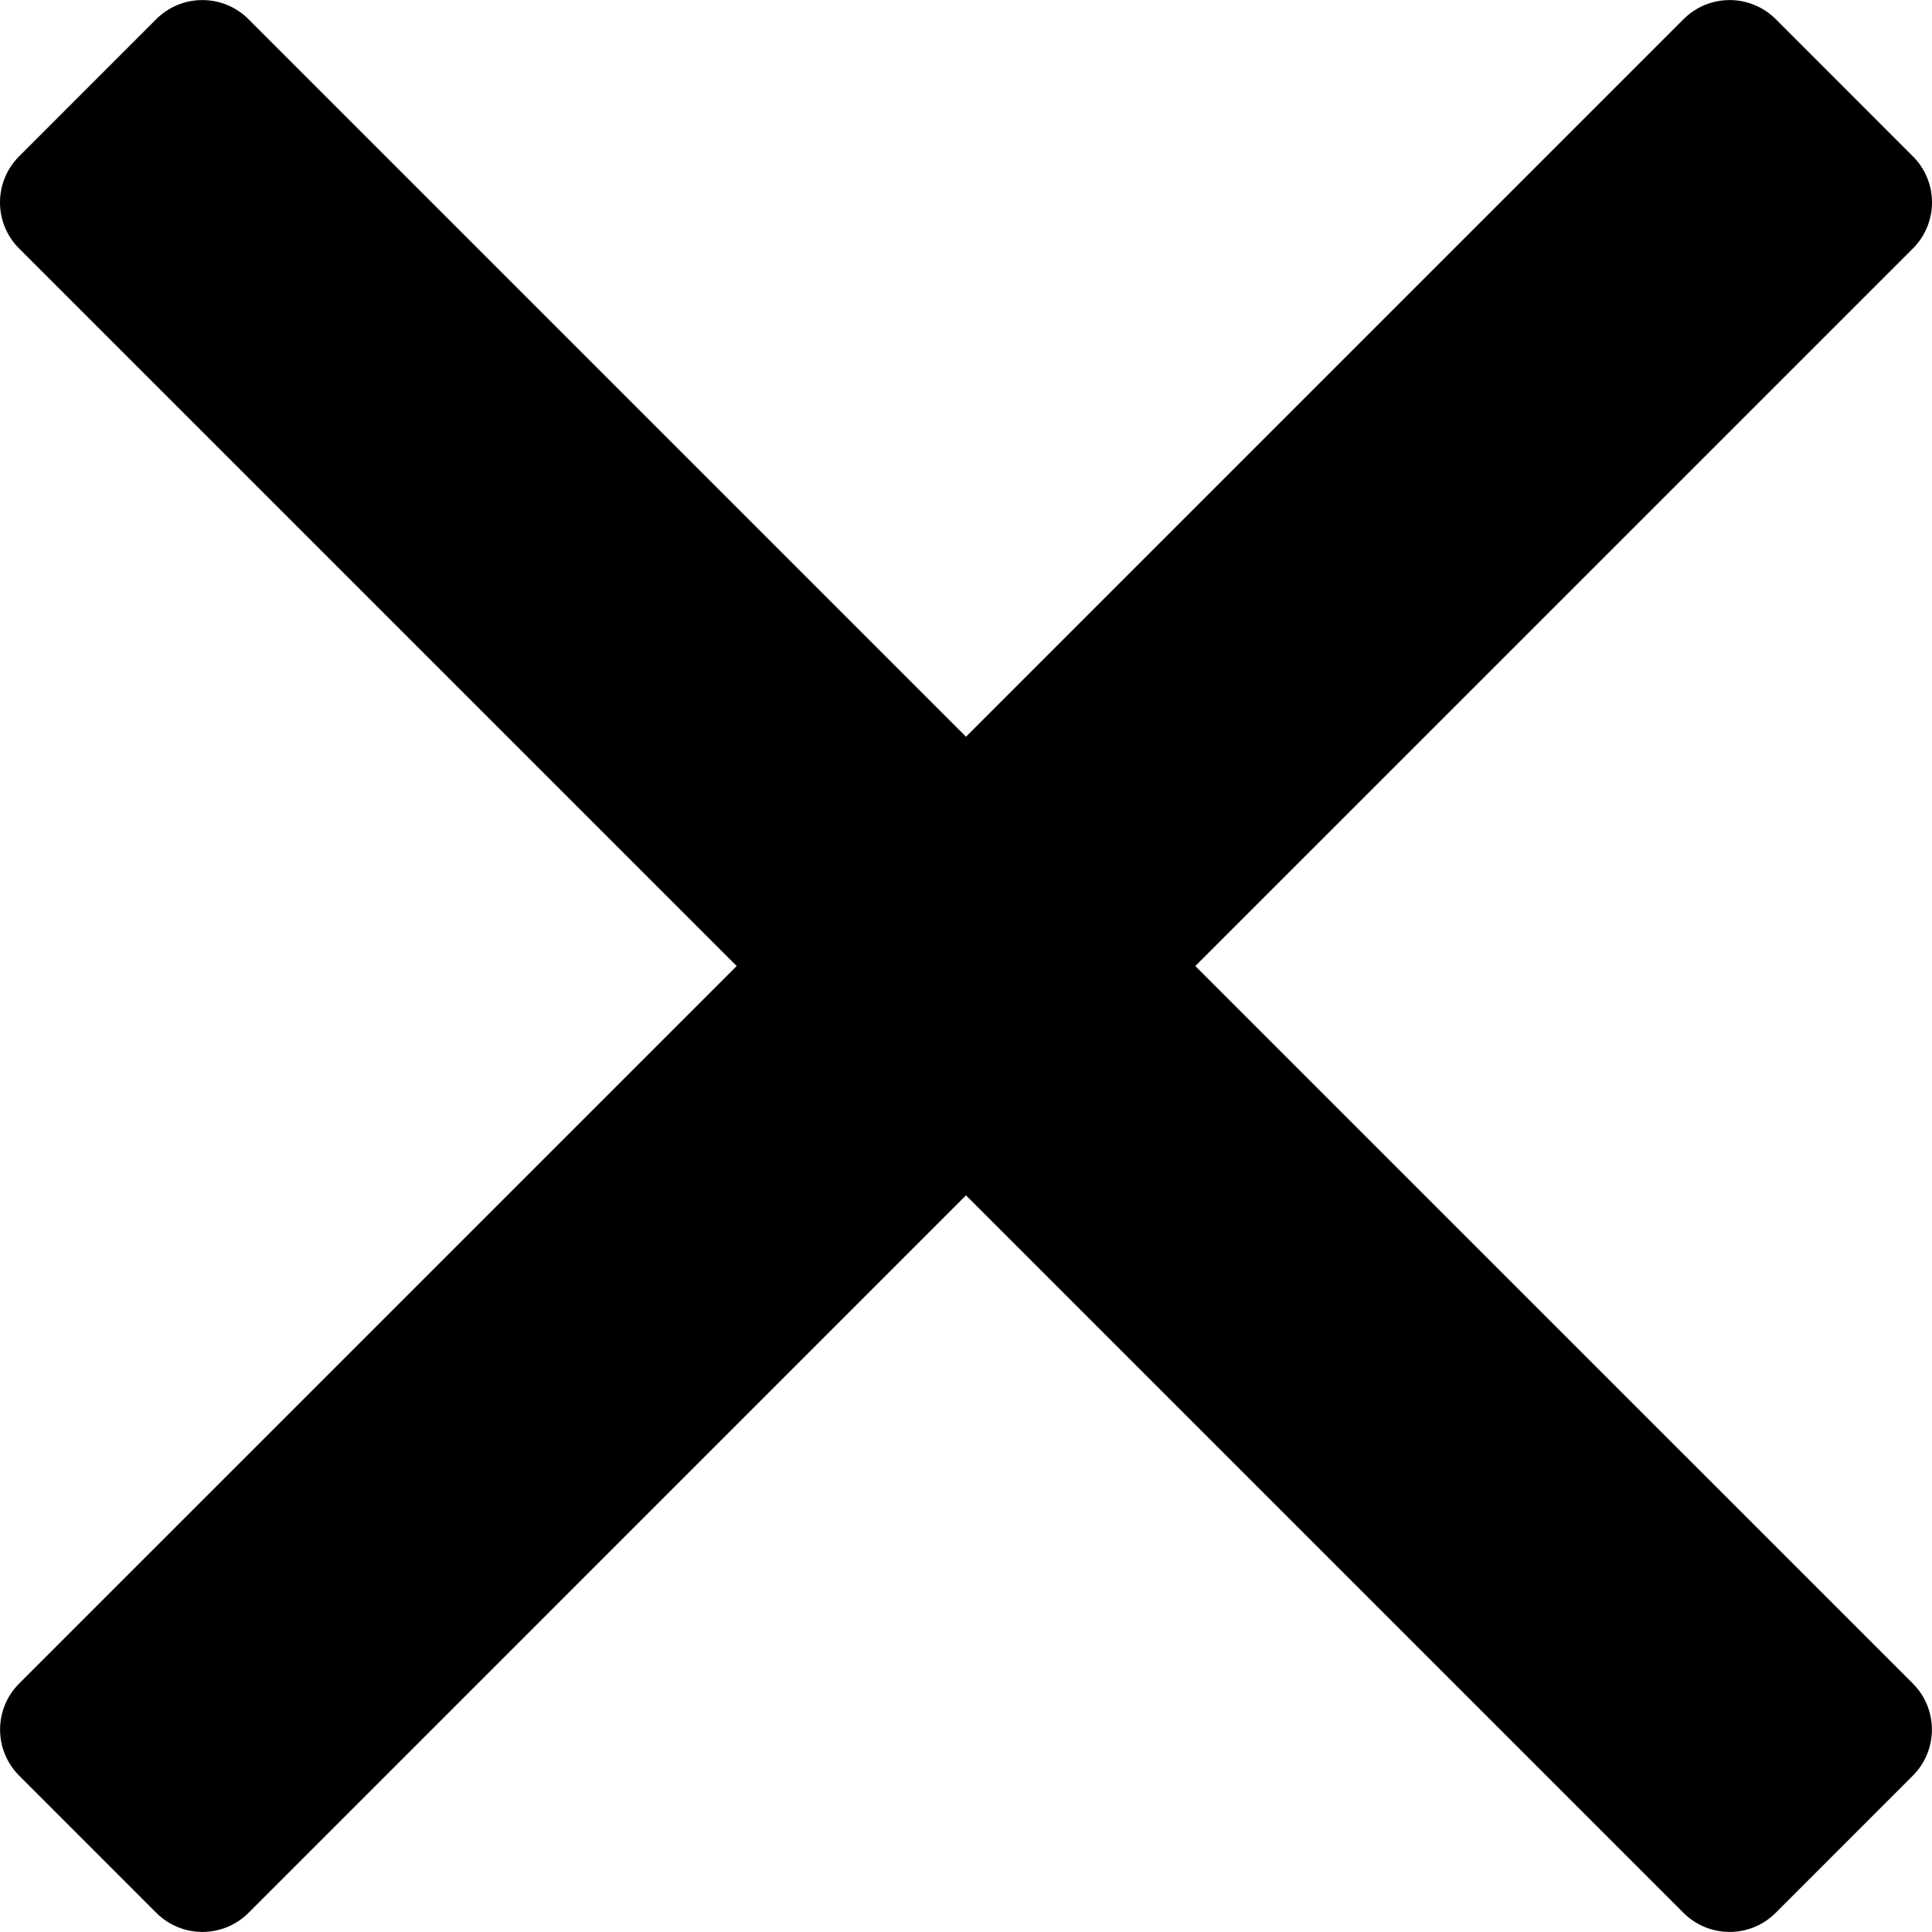
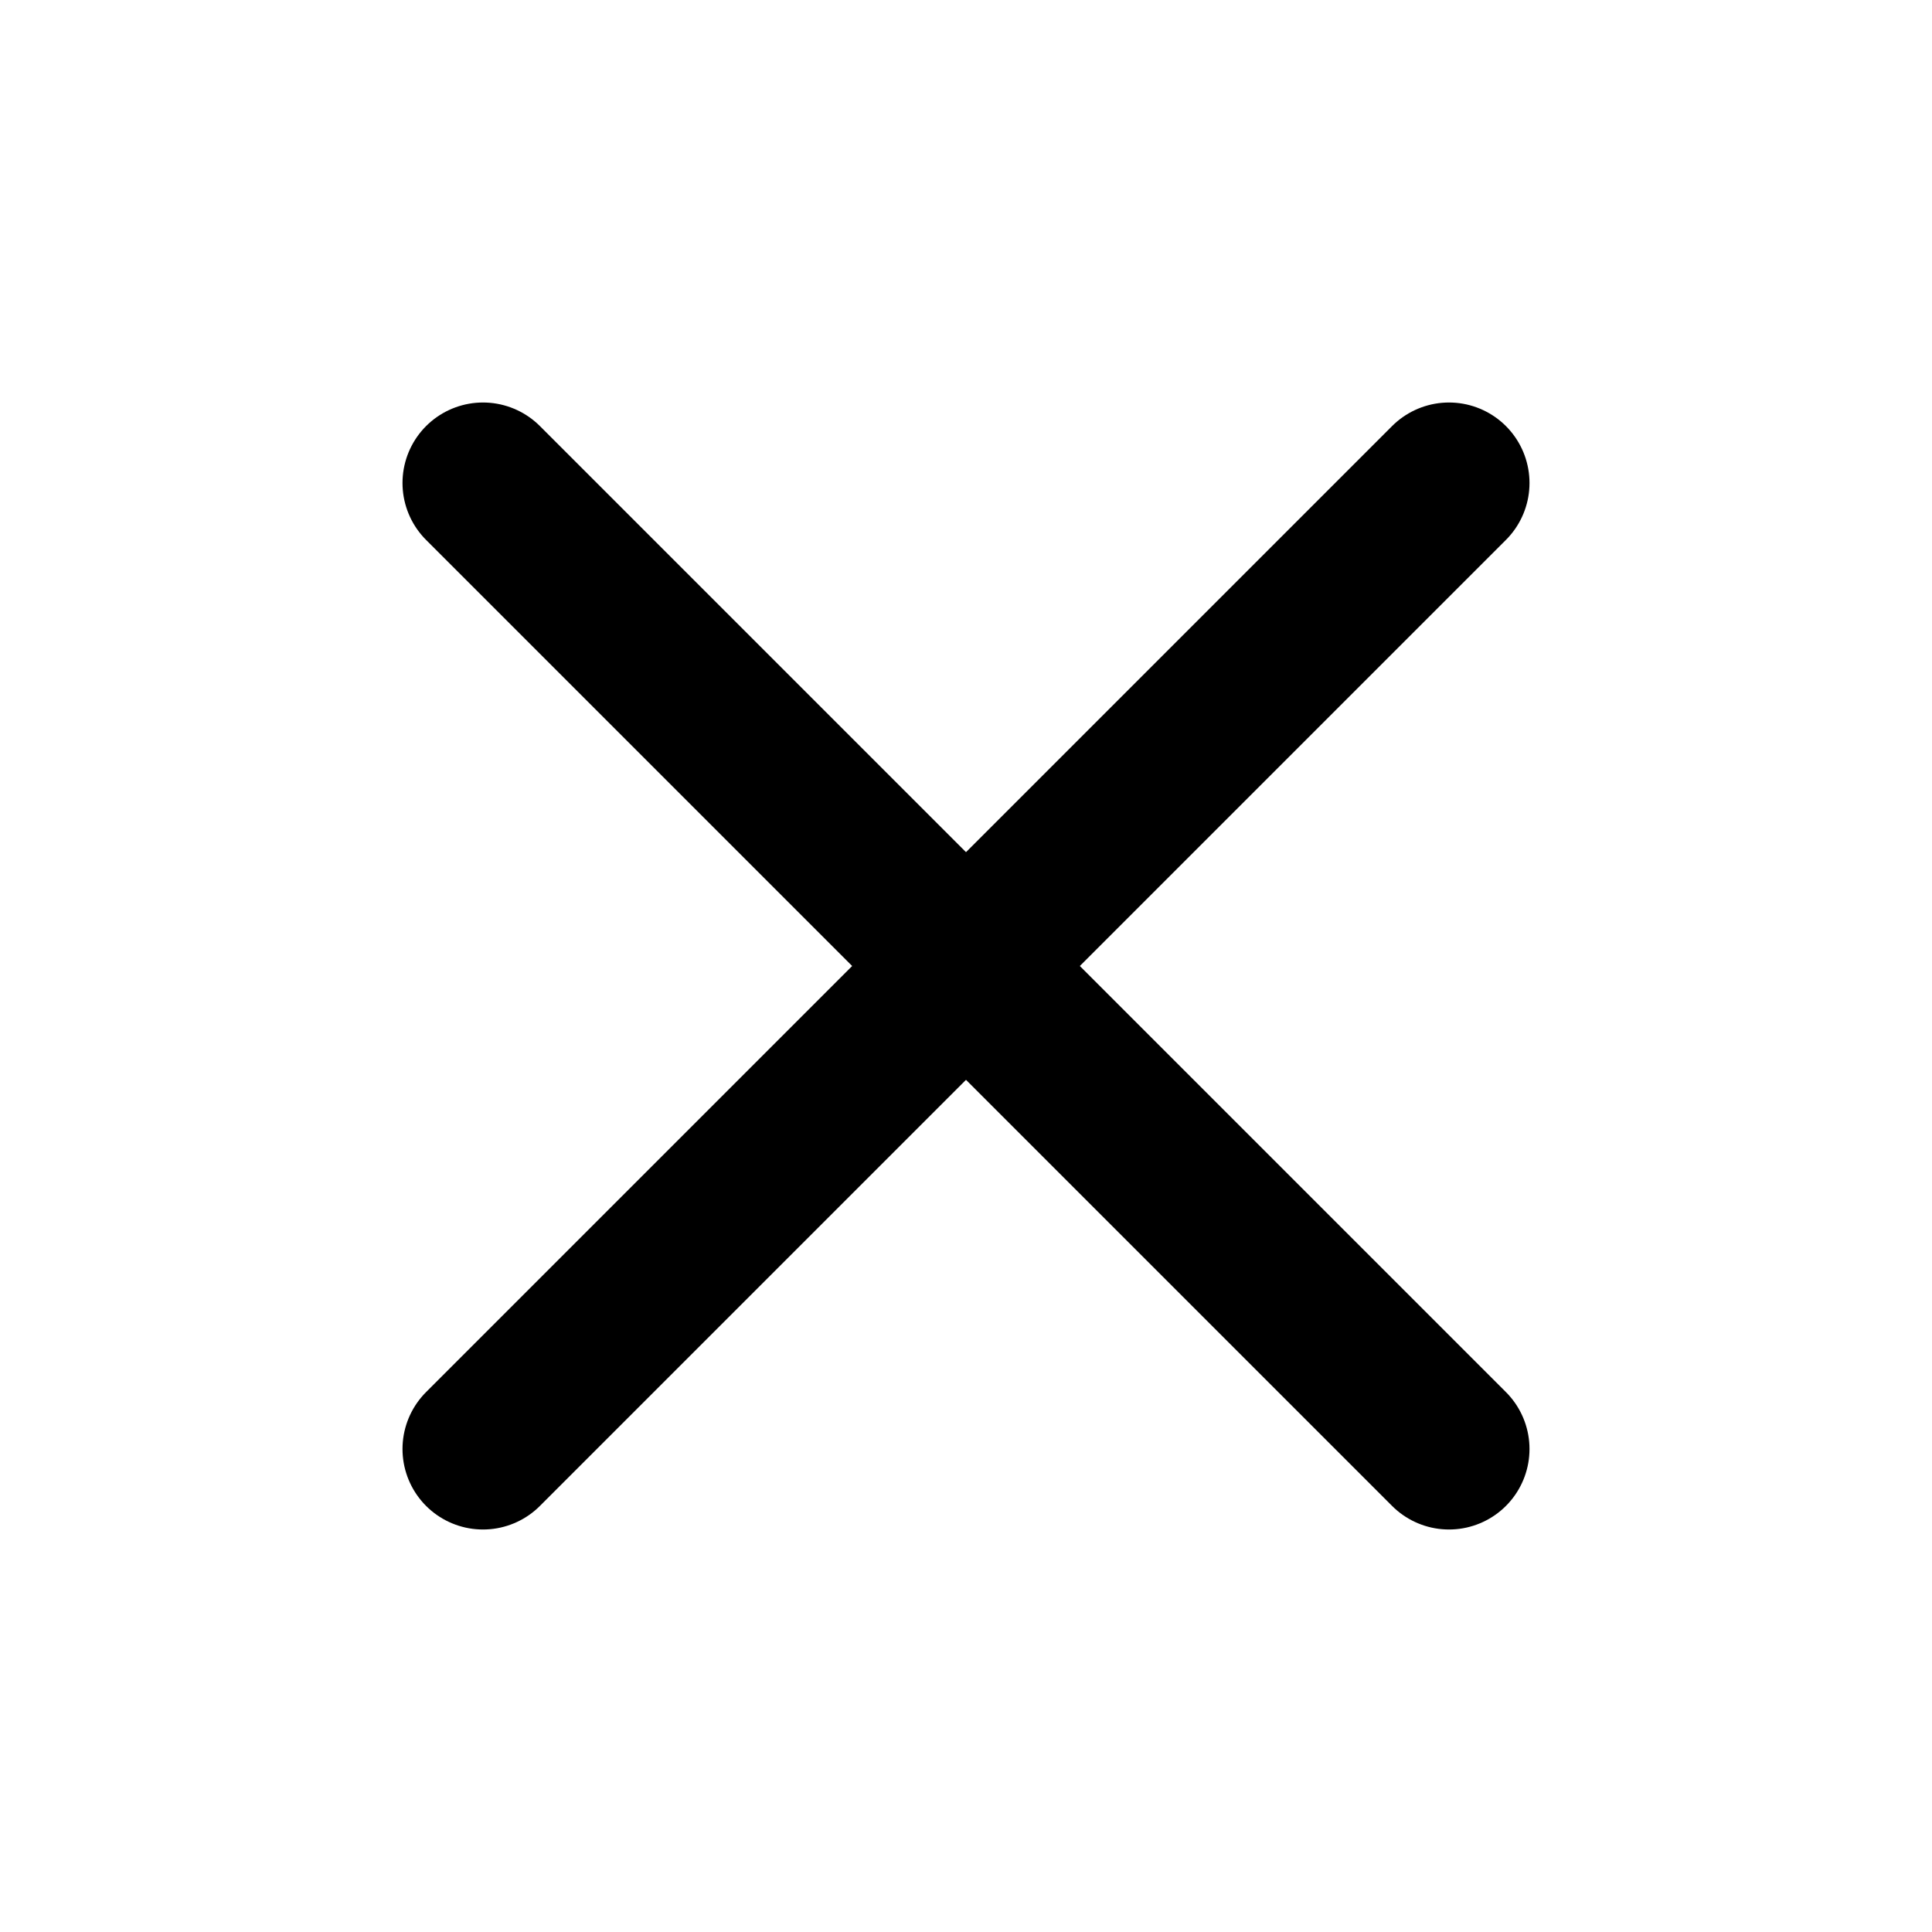
- <svg xmlns="http://www.w3.org/2000/svg" fill="#000000" height="800px" width="800px" version="1.1" id="Capa_1" viewBox="0 0 460.775 460.775" xml:space="preserve">
-   <path d="M285.08,230.397L456.218,59.27c6.076-6.077,6.076-15.911,0-21.986L423.511,4.565c-2.913-2.911-6.866-4.55-10.992-4.55  c-4.127,0-8.08,1.639-10.993,4.55l-171.138,171.14L59.25,4.565c-2.913-2.911-6.866-4.55-10.993-4.55  c-4.126,0-8.08,1.639-10.992,4.55L4.558,37.284c-6.077,6.075-6.077,15.909,0,21.986l171.138,171.128L4.575,401.505  c-6.074,6.077-6.074,15.911,0,21.986l32.709,32.719c2.911,2.911,6.865,4.55,10.992,4.55c4.127,0,8.08-1.639,10.994-4.55  l171.117-171.12l171.118,171.12c2.913,2.911,6.866,4.55,10.993,4.55c4.128,0,8.081-1.639,10.992-4.55l32.709-32.719  c6.074-6.075,6.074-15.909,0-21.986L285.08,230.397z" />
+ <svg xmlns="http://www.w3.org/2000/svg" width="24" height="24" viewBox="0 0 24 24" fill="none" stroke="currentColor" stroke-width="2" stroke-linecap="round" stroke-linejoin="round" class="lucide lucide-x">
+   <path d="M18 6 6 18" />
+   <path d="m6 6 12 12" />
</svg>
